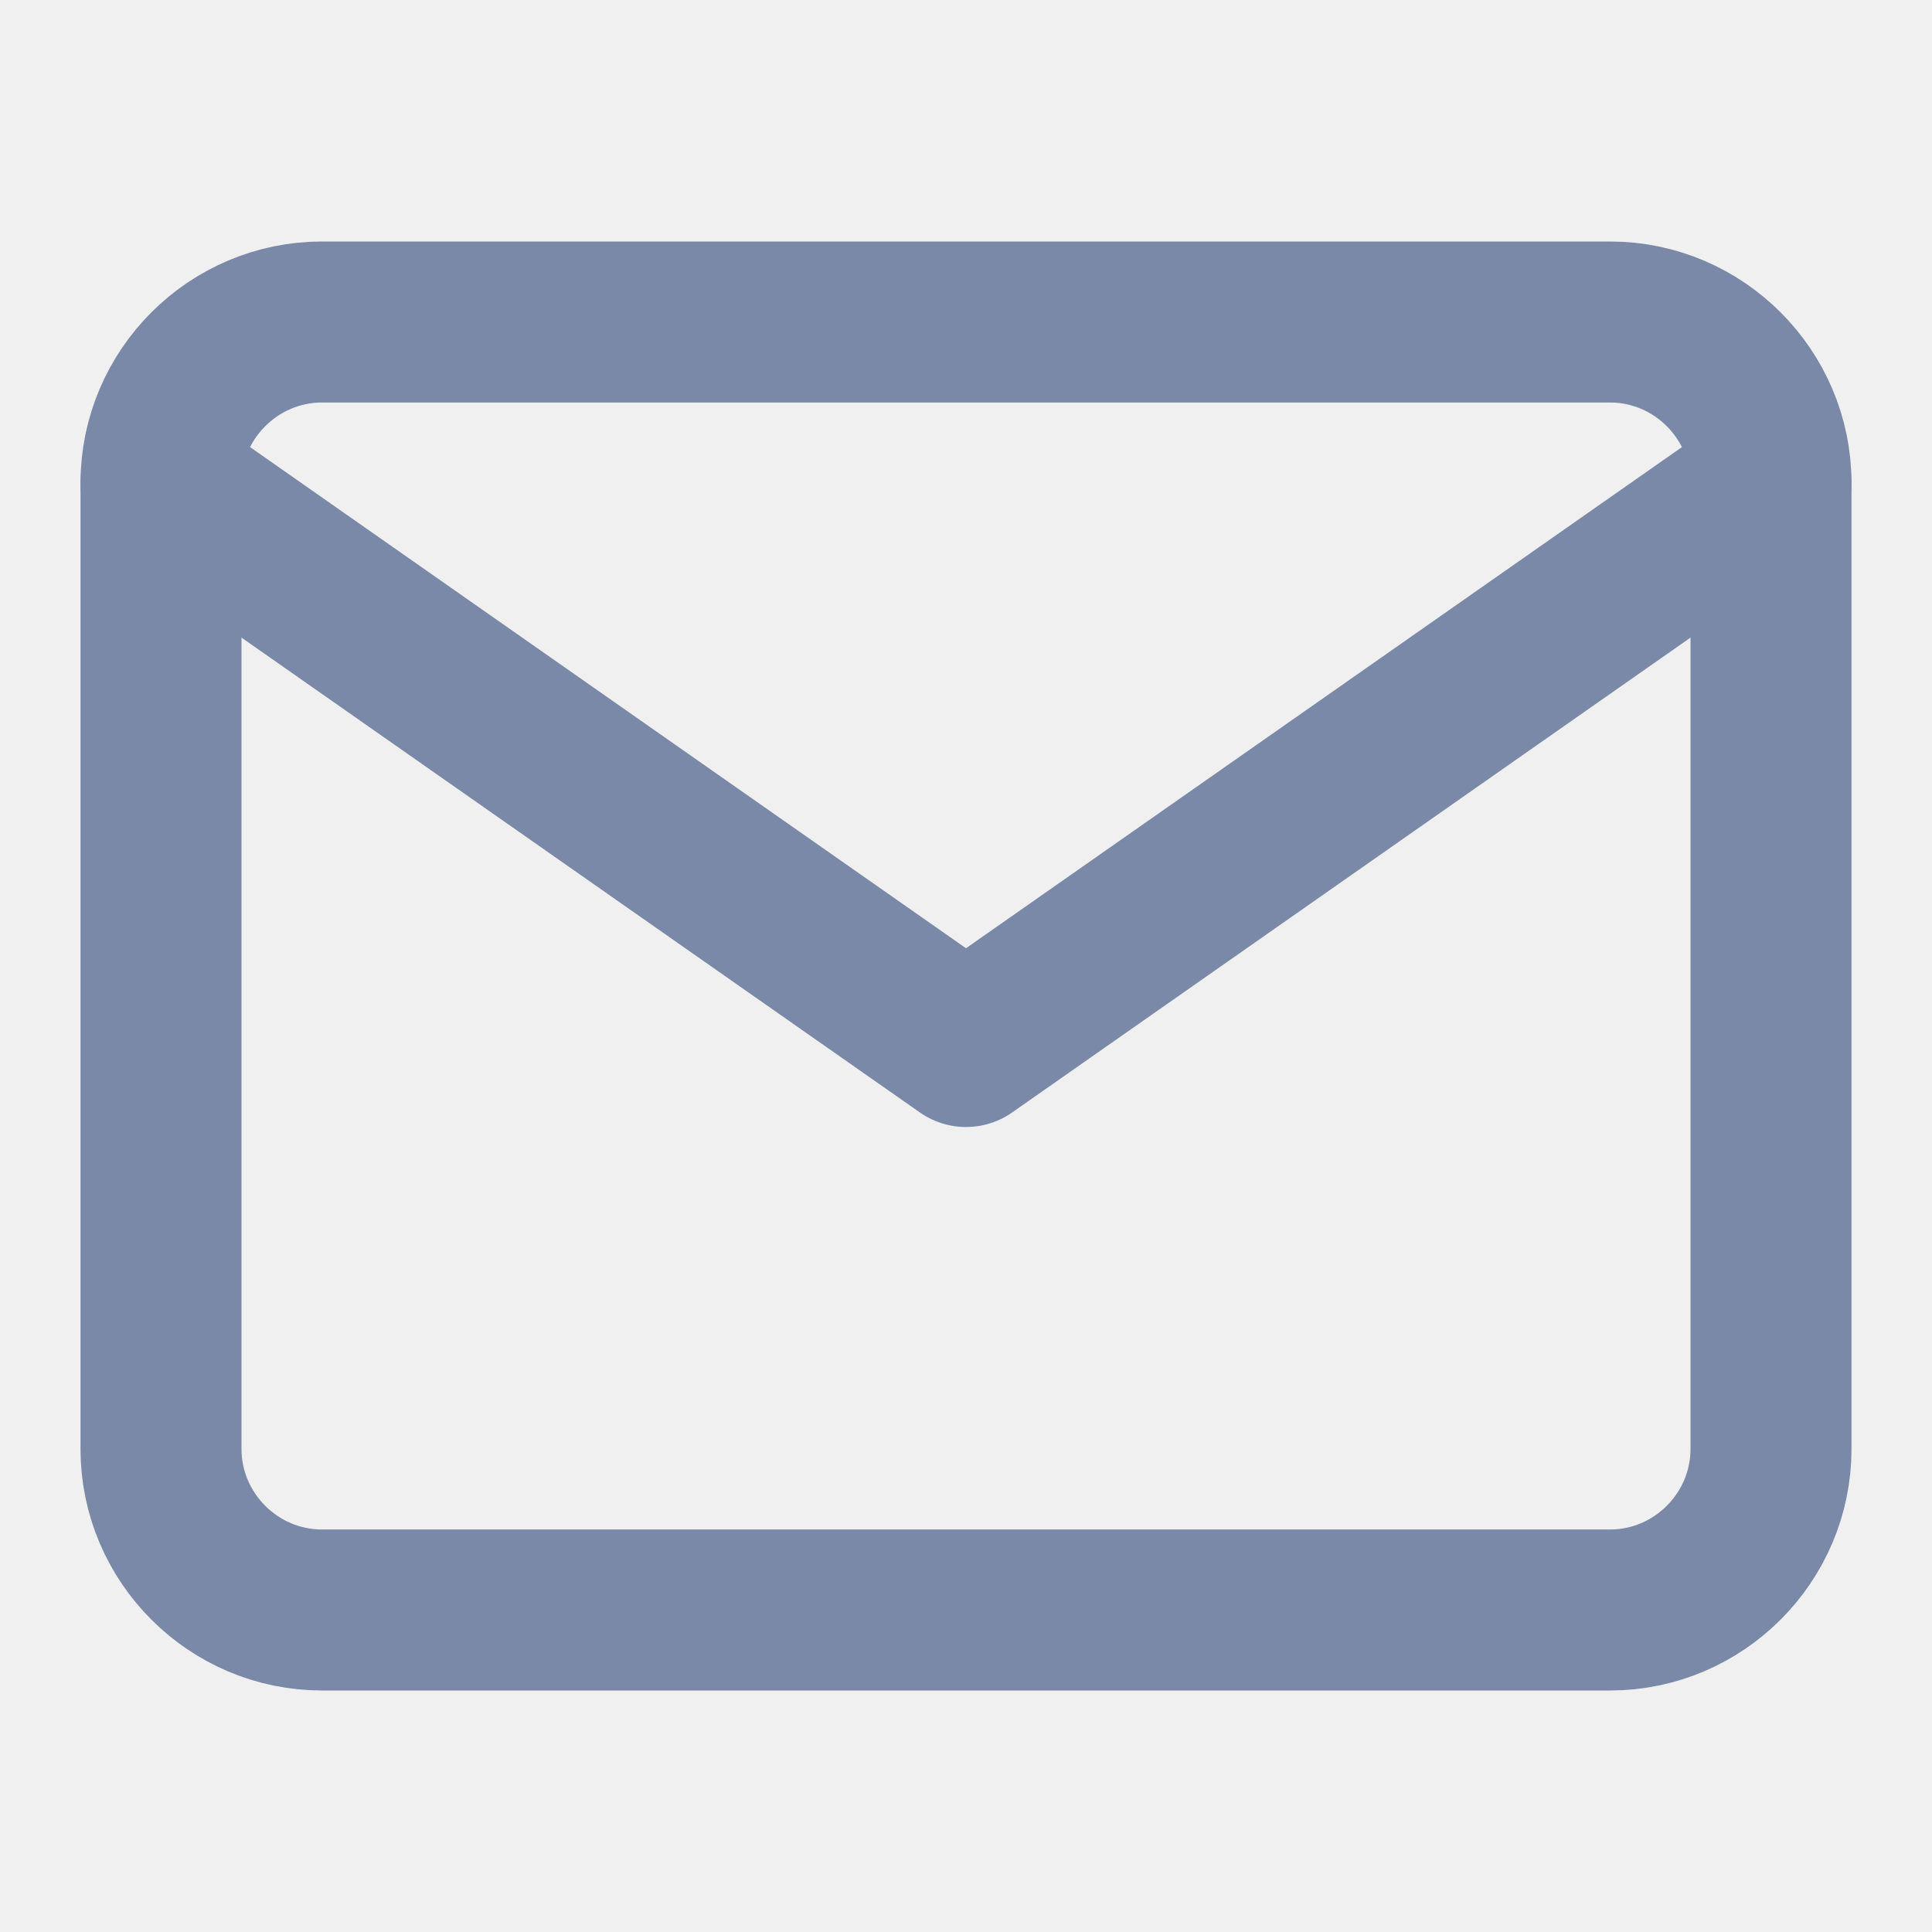
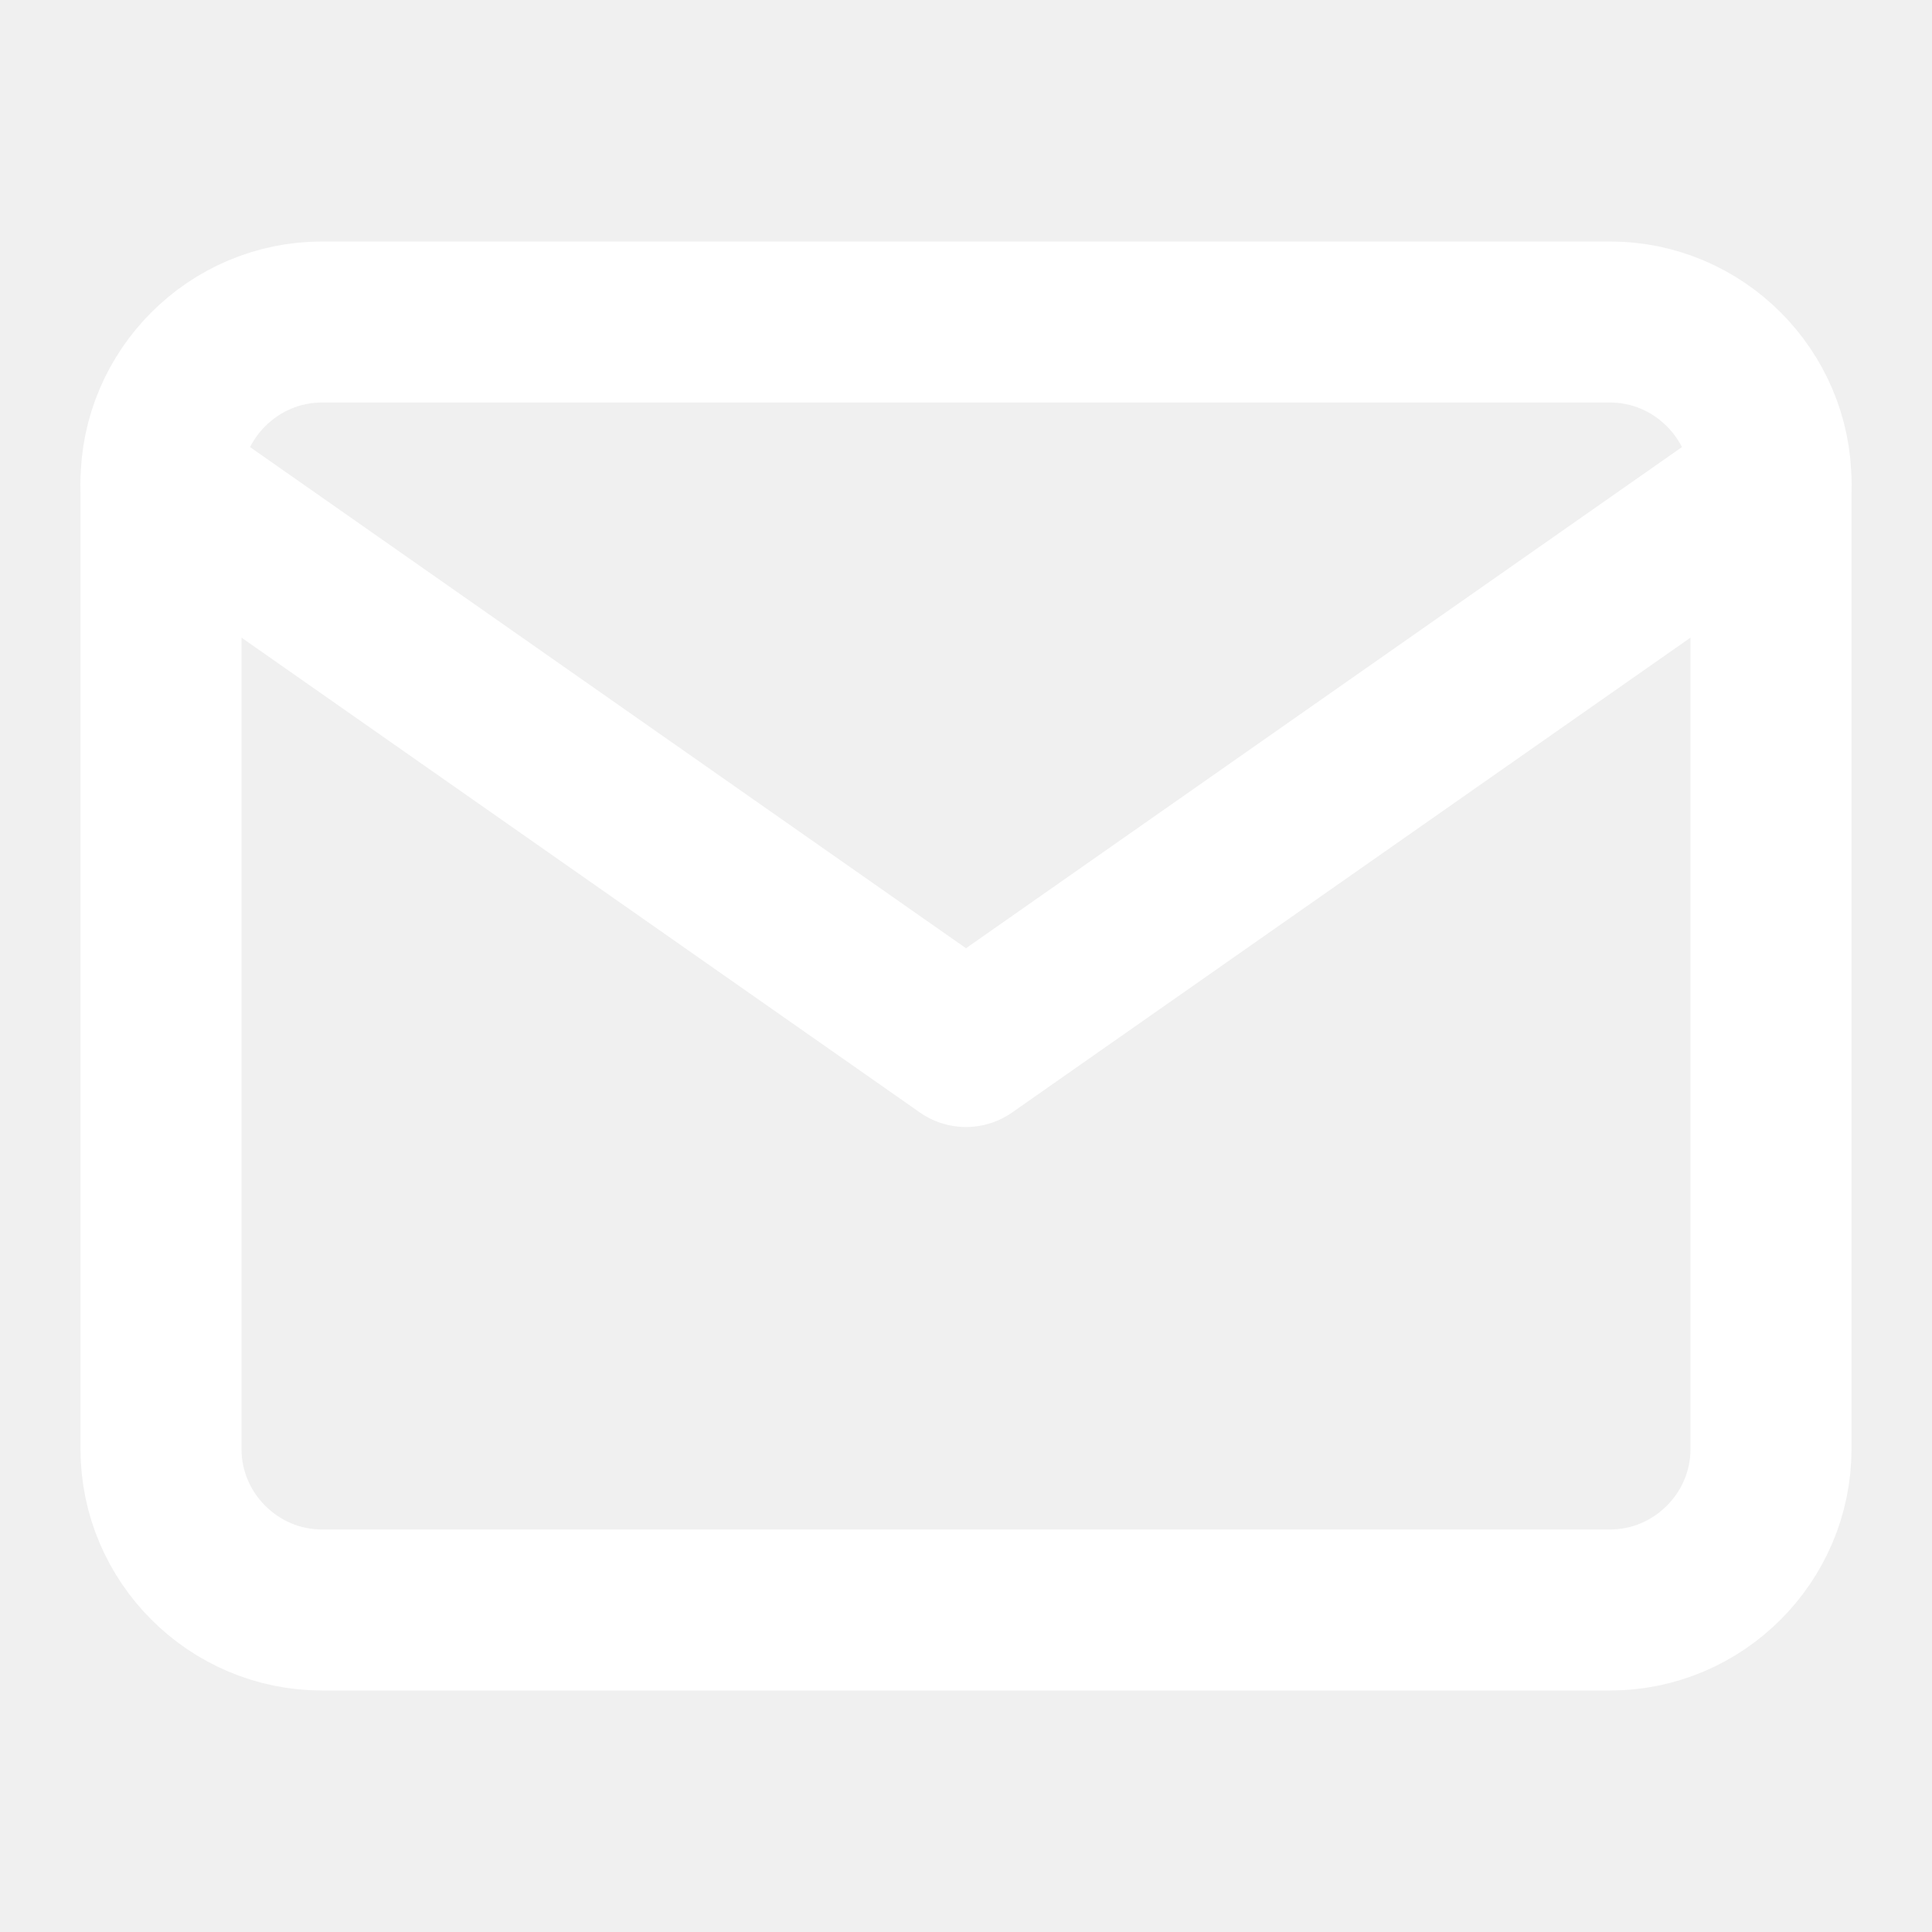
<svg xmlns="http://www.w3.org/2000/svg" width="24" height="24" viewBox="0 0 24 24" fill="none">
-   <path d="M4 4H20C21.1 4 22 4.9 22 6V18C22 19.1 21.1 20 20 20H4C2.9 20 2 19.1 2 18V6C2 4.9 2.9 4 4 4Z" stroke="#7b89a8" stroke-width="2" stroke-linecap="round" stroke-linejoin="round" />
-   <path d="M22 6L12 13L2 6" stroke="#7b89a8" stroke-width="2" stroke-linecap="round" stroke-linejoin="round" />
+   <path d="M4 4H20C21.1 4 22 4.9 22 6V18C22 19.1 21.1 20 20 20H4C2.9 20 2 19.1 2 18V6C2 4.9 2.9 4 4 4Z" stroke="white" stroke-width="2" stroke-linecap="round" stroke-linejoin="round" />
+   <path d="M22 6L12 13L2 6" stroke="white" stroke-width="2" stroke-linecap="round" stroke-linejoin="round" />
</svg>
